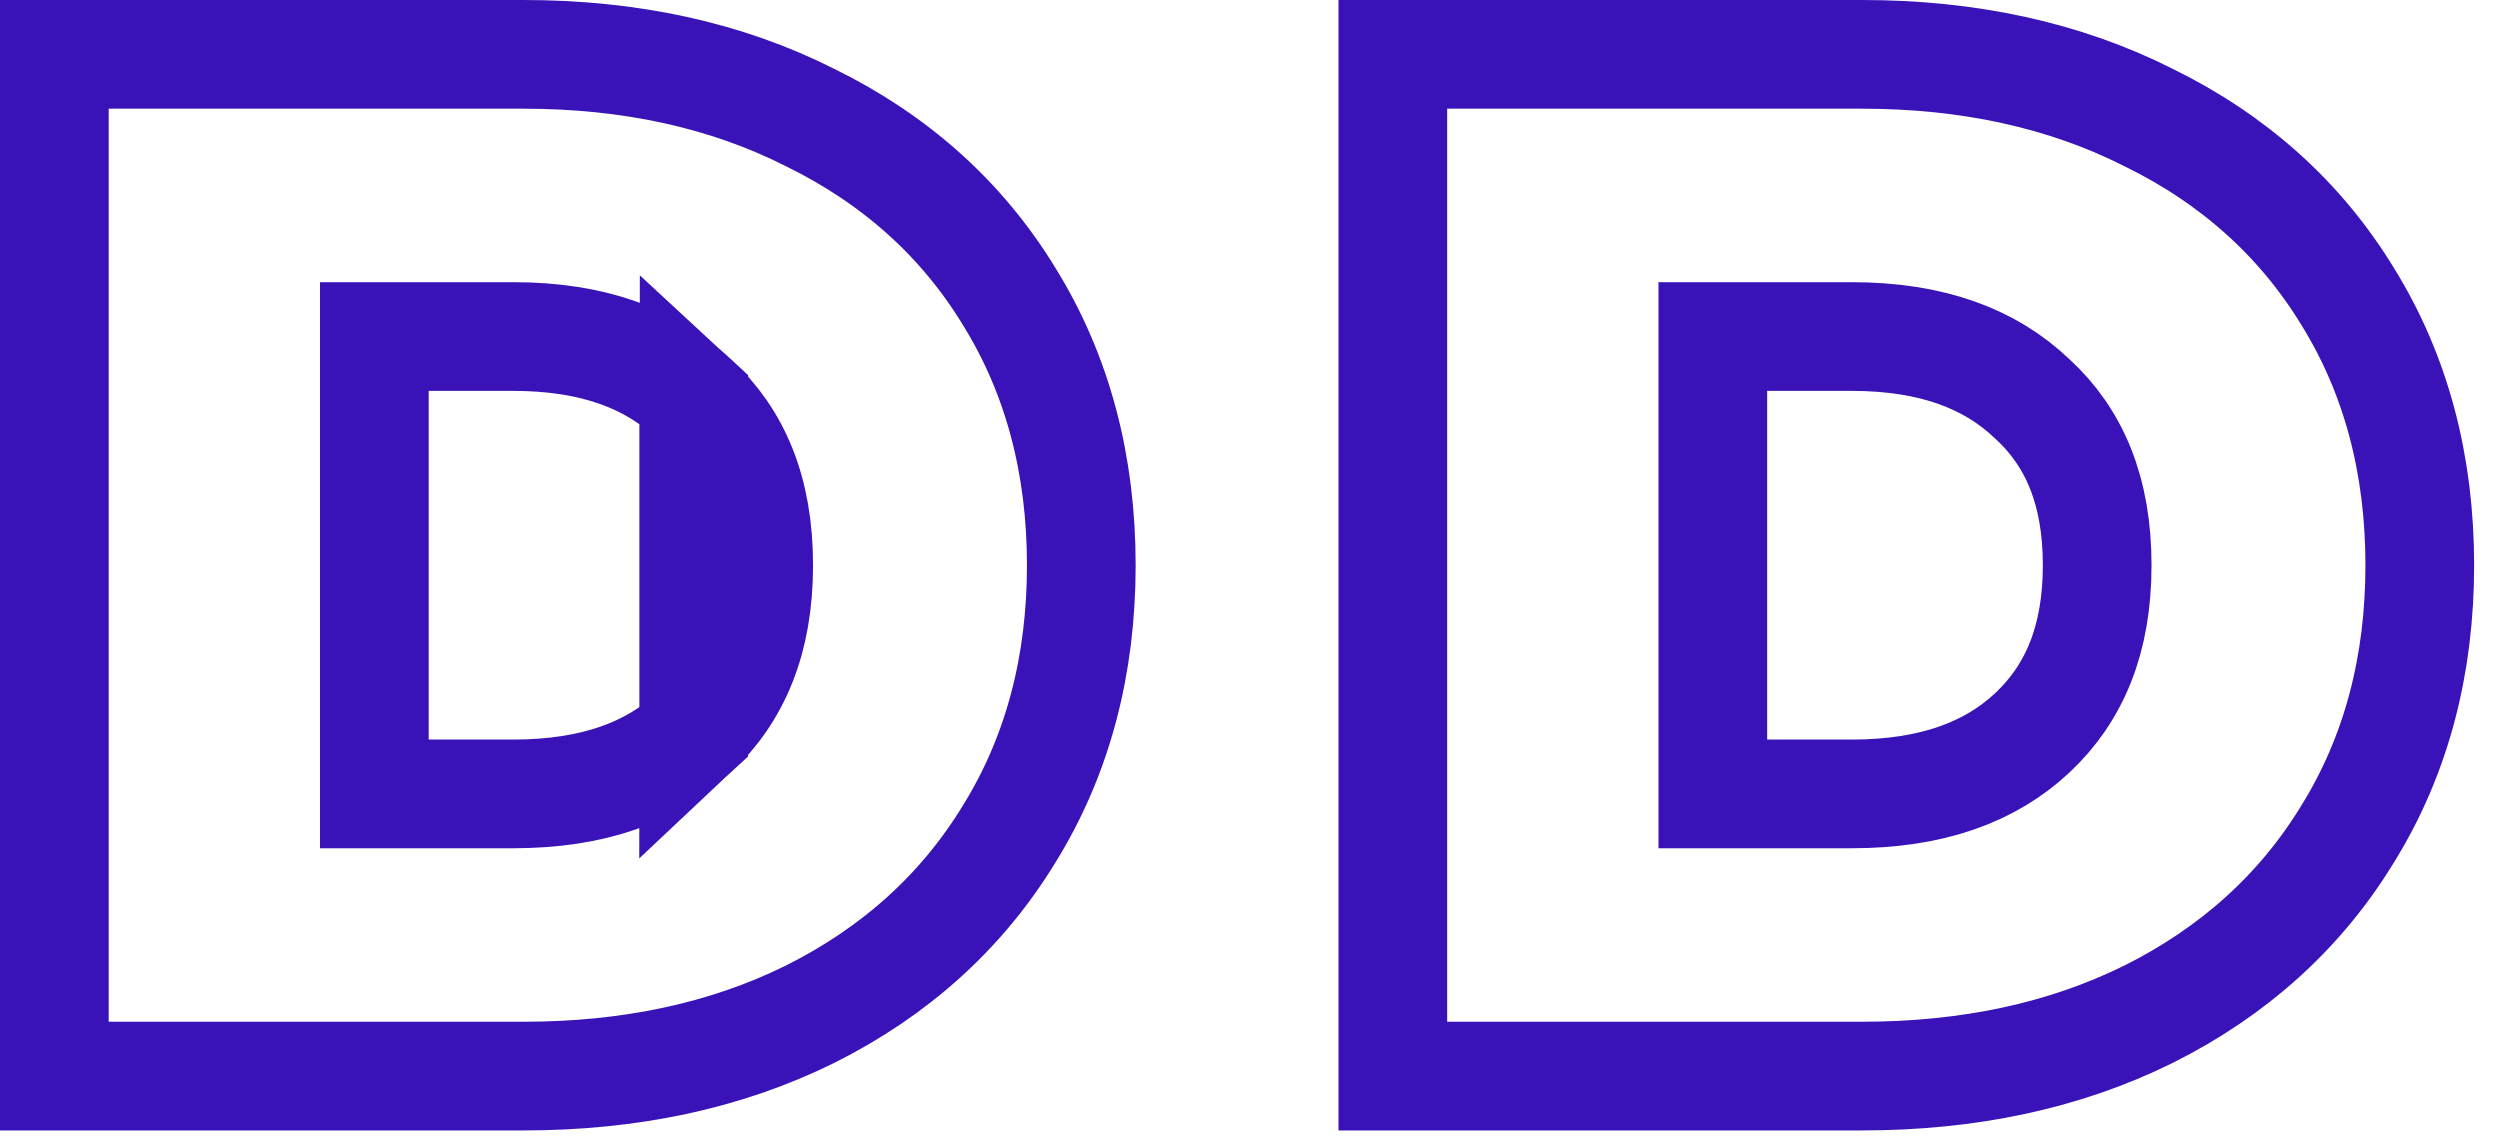
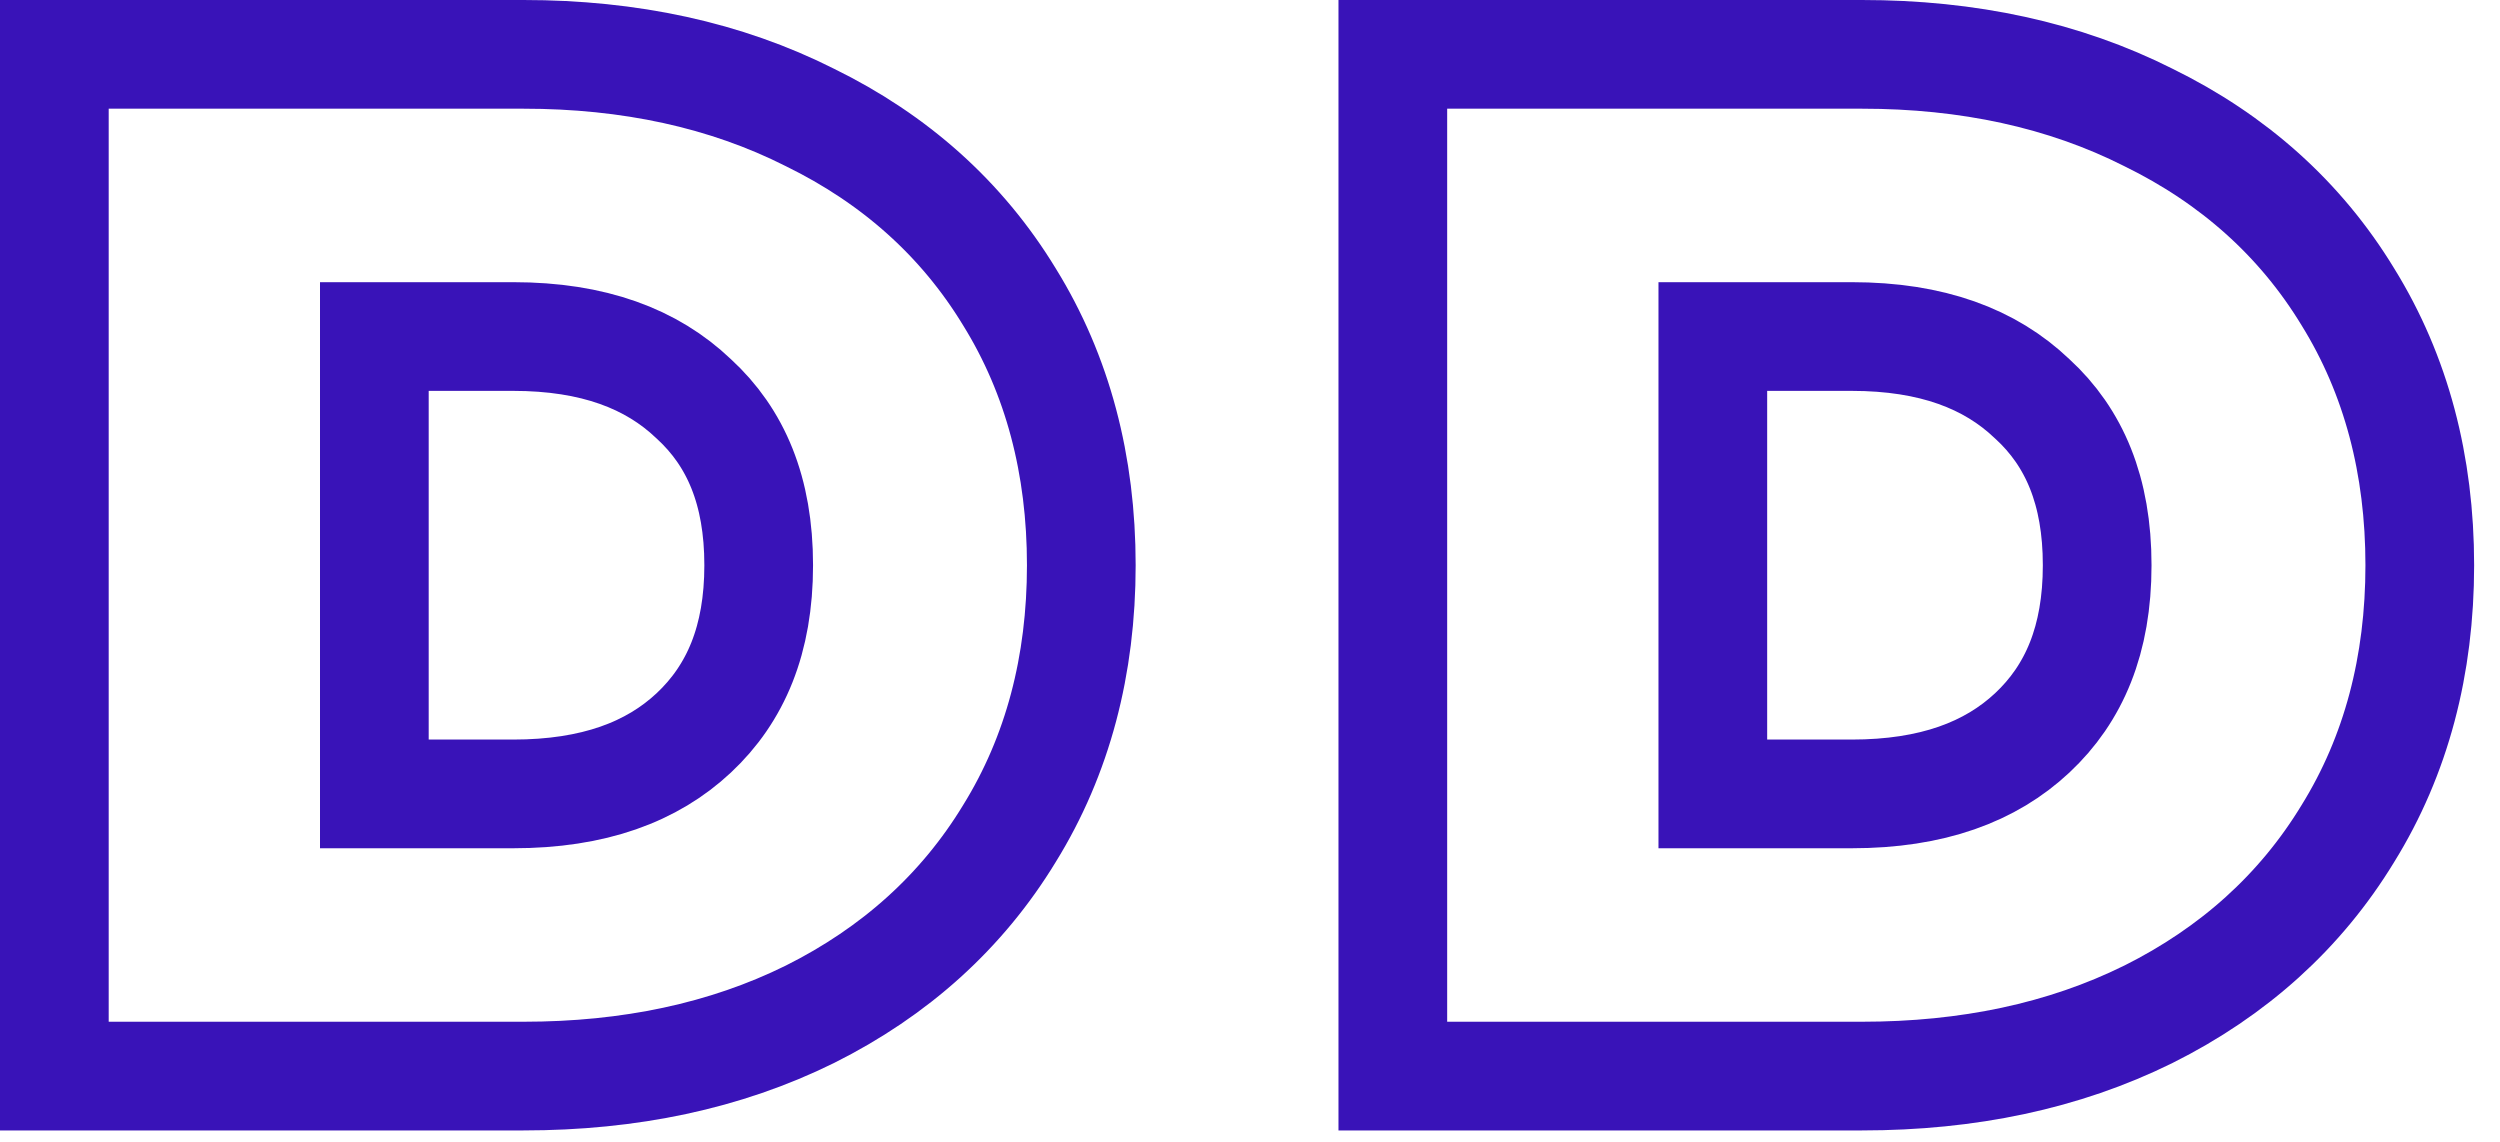
<svg xmlns="http://www.w3.org/2000/svg" width="92" height="42" viewBox="0 0 92 42" fill="none">
-   <path d="M25.529 14.676L25.517 14.665C23.985 13.207 21.849 12.384 18.88 12.384H13.776V29.216H18.88C21.858 29.216 23.998 28.404 25.529 26.972L25.529 14.676ZM25.529 14.676L25.541 14.687M25.529 14.676L25.541 14.687M25.541 14.687C27.076 16.1 27.92 18.056 27.92 20.8C27.92 23.543 27.076 25.523 25.529 26.972L25.541 14.687ZM4 2H2V4V37.6V39.6H4H19.264C23.166 39.6 26.694 38.863 29.798 37.329L29.806 37.325C32.934 35.761 35.401 33.545 37.145 30.678C38.93 27.796 39.792 24.48 39.792 20.8C39.792 17.12 38.93 13.804 37.145 10.922C35.4 8.054 32.932 5.853 29.802 4.321C26.698 2.754 23.167 2 19.264 2H4ZM53.256 2H51.256V4V37.6V39.6H53.256H68.52C72.422 39.6 75.951 38.863 79.054 37.329L79.063 37.325C82.19 35.761 84.657 33.545 86.401 30.678C88.186 27.796 89.048 24.48 89.048 20.8C89.048 17.12 88.186 13.804 86.401 10.922C84.656 8.054 82.189 5.853 79.059 4.321C75.954 2.754 72.424 2 68.52 2H53.256ZM74.773 14.665L74.785 14.676L74.798 14.687C76.332 16.1 77.176 18.056 77.176 20.8C77.176 23.542 76.333 25.523 74.786 26.971C73.255 28.403 71.115 29.216 68.136 29.216H63.032V12.384H68.136C71.106 12.384 73.242 13.207 74.773 14.665Z" stroke="#3913B8" stroke-width="4" />
+   <path d="M4 2H2V4V37.6V39.6H4H19.264C23.166 39.6 26.694 38.863 29.798 37.329L29.806 37.325C32.934 35.761 35.401 33.545 37.145 30.678C38.93 27.796 39.792 24.48 39.792 20.8C39.792 17.12 38.93 13.804 37.145 10.922C35.4 8.054 32.932 5.853 29.802 4.321C26.698 2.754 23.167 2 19.264 2H4ZM25.517 14.665L25.529 14.676L25.541 14.687C27.076 16.1 27.92 18.056 27.92 20.8C27.92 23.543 27.076 25.523 25.529 26.972C23.998 28.404 21.858 29.216 18.88 29.216H13.776V12.384H18.88C21.849 12.384 23.985 13.207 25.517 14.665ZM53.256 2H51.256V4V37.6V39.6H53.256H68.52C72.422 39.6 75.951 38.863 79.054 37.329L79.063 37.325C82.19 35.761 84.656 33.546 86.4 30.679C88.186 27.796 89.048 24.48 89.048 20.8C89.048 17.12 88.186 13.804 86.4 10.921C84.656 8.054 82.188 5.853 79.059 4.321C75.954 2.754 72.424 2 68.52 2H53.256ZM74.773 14.665L74.785 14.676L74.798 14.687C76.332 16.1 77.176 18.056 77.176 20.8C77.176 23.542 76.333 25.523 74.786 26.971C73.255 28.403 71.115 29.216 68.136 29.216H63.032V12.384H68.136C71.106 12.384 73.242 13.207 74.773 14.665Z" stroke="#3913B8" stroke-width="4" />
</svg>
